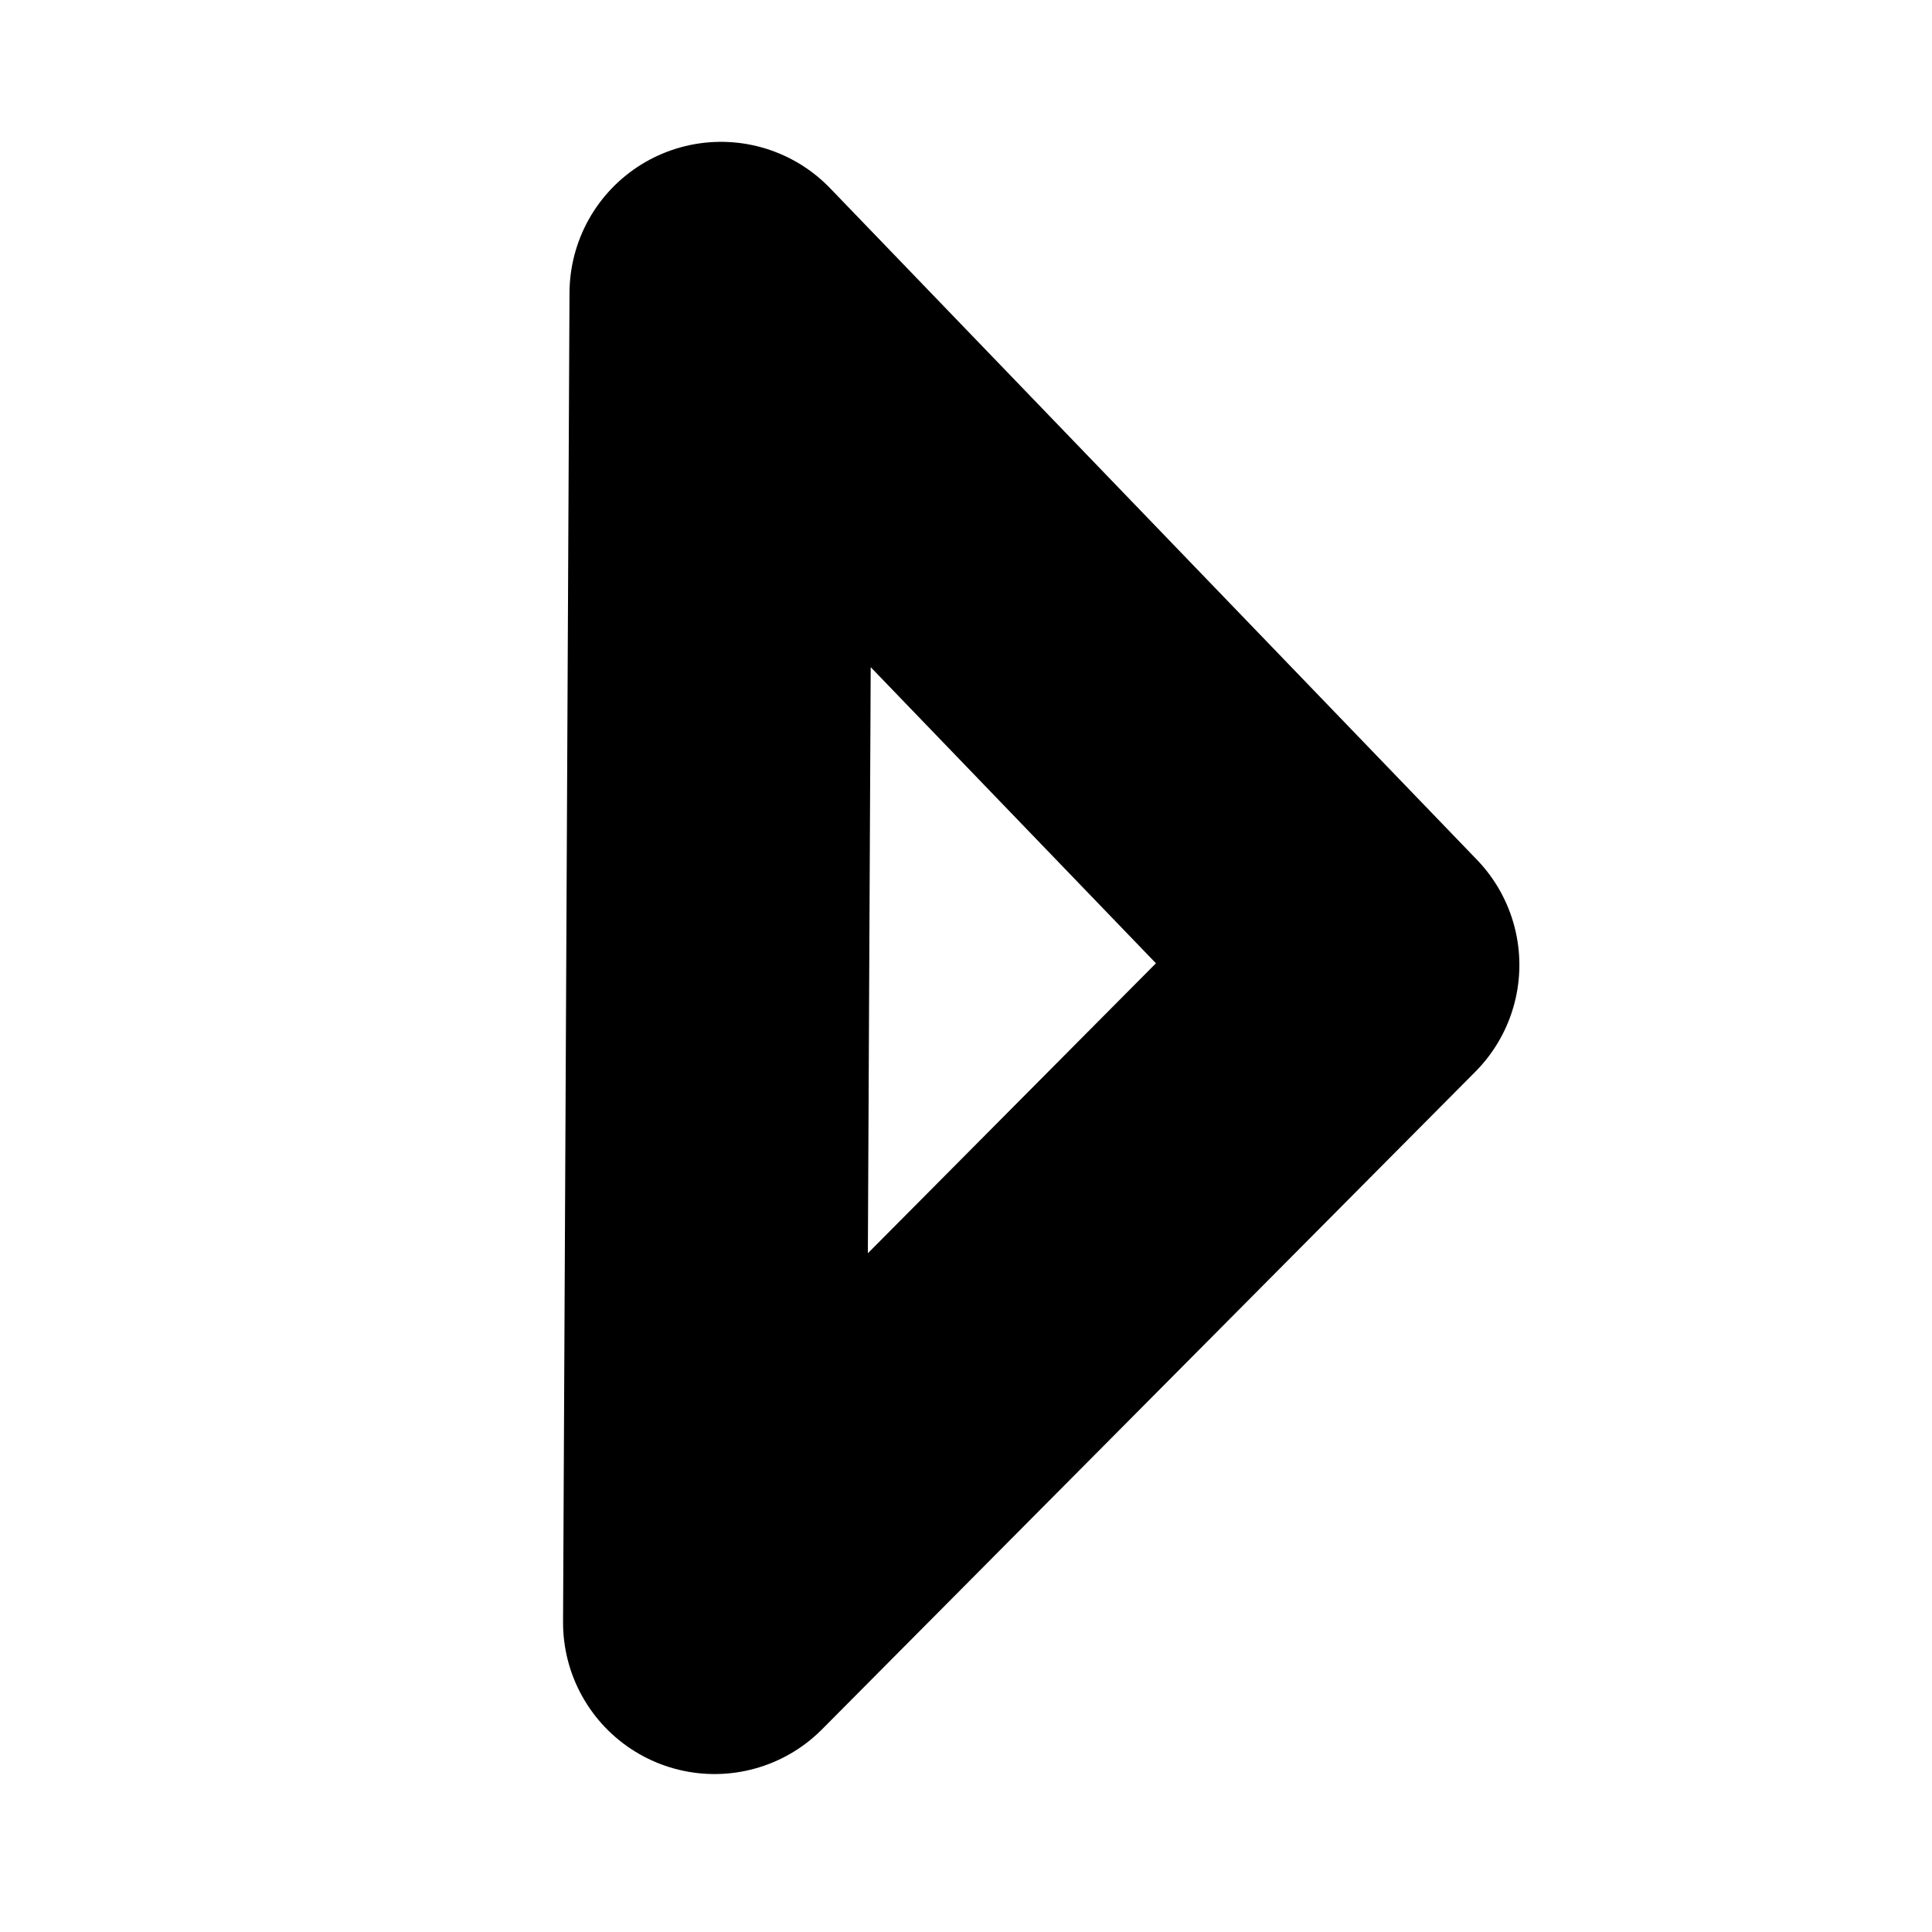
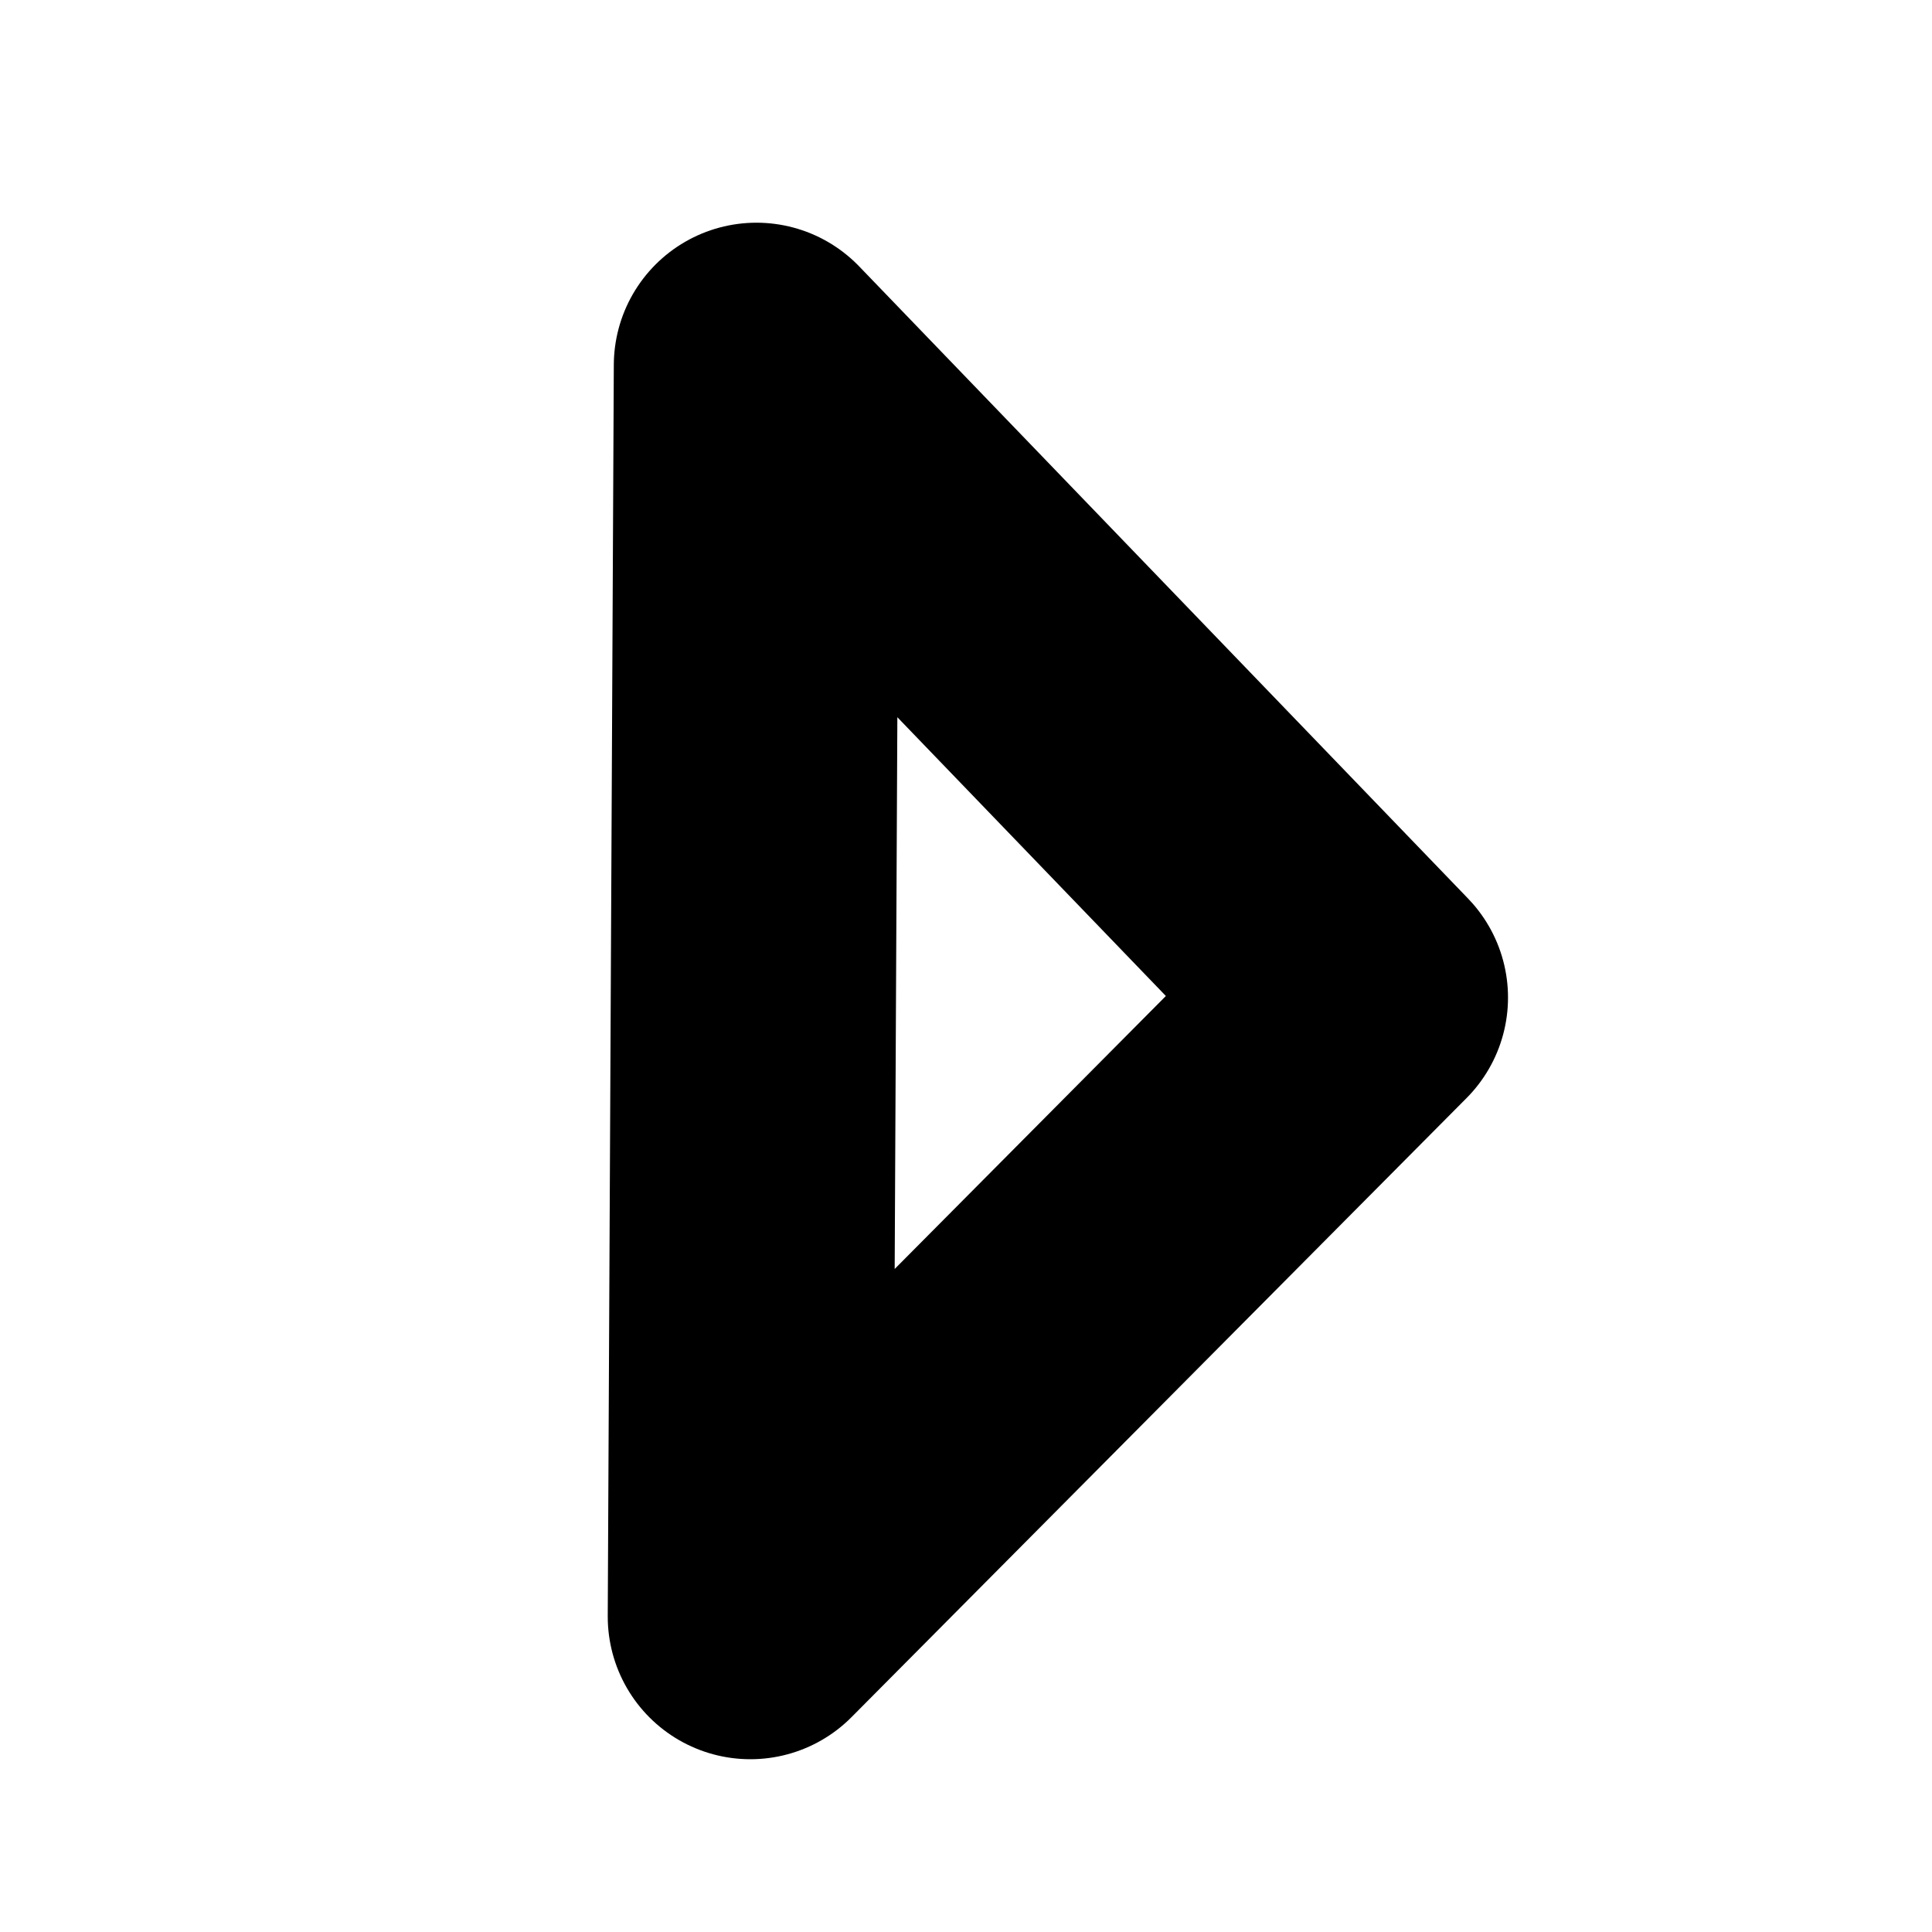
- <svg xmlns="http://www.w3.org/2000/svg" xmlns:ns1="http://xml.openoffice.org/svg/export" version="1.2" width="17.98mm" height="17.98mm" viewBox="0 0 1798 1798" preserveAspectRatio="xMidYMid" fill-rule="evenodd" stroke-width="28.222" stroke-linejoin="round" xml:space="preserve" id="svg66">
+ <svg xmlns="http://www.w3.org/2000/svg" xmlns:ns1="http://xml.openoffice.org/svg/export" version="1.2" width="64mm" height="64mm" viewBox="0 0 6400 6400" preserveAspectRatio="xMidYMid" fill-rule="evenodd" stroke-width="28.222" stroke-linejoin="round" xml:space="preserve" id="svg66">
  <defs class="ClipPathGroup" id="defs8">
    <clipPath id="presentation_clip_path" clipPathUnits="userSpaceOnUse">
      <rect x="0" y="0" width="1798" height="1798" id="rect2" />
    </clipPath>
    <clipPath id="presentation_clip_path_shrink" clipPathUnits="userSpaceOnUse">
      <rect x="1" y="1" width="1795" height="1795" id="rect5" />
    </clipPath>
  </defs>
  <defs class="TextShapeIndex" id="defs12">
    <g ns1:slide="id1" ns1:id-list="id3" id="g10" />
  </defs>
  <defs class="EmbeddedBulletChars" id="defs44">
-     <g id="bullet-char-template-57356" transform="scale(0.0004882812,-0.0004882812)">
-       <path d="M 580,1141 L 1163,571 580,0 -4,571 580,1141 Z" id="path14" />
+     <g id="bullet-char-template-57356" transform="matrix(4.8828125e-4,0,0,-4.8828125e-4,0,0)">
+       <path d="M 580,1141 1163,571 580,0 -4,571 Z" id="path14" />
    </g>
-     <g id="bullet-char-template-57354" transform="scale(0.0004882812,-0.0004882812)">
-       <path d="M 8,1128 L 1137,1128 1137,0 8,0 8,1128 Z" id="path17" />
+     <g id="bullet-char-template-57354" transform="matrix(4.8828125e-4,0,0,-4.8828125e-4,0,0)">
+       <path d="M 8,1128 H 1137 V 0 H 8 Z" id="path17" />
    </g>
-     <g id="bullet-char-template-10146" transform="scale(0.0004882812,-0.0004882812)">
-       <path d="M 174,0 L 602,739 174,1481 1456,739 174,0 Z M 1358,739 L 309,1346 659,739 1358,739 Z" id="path20" />
+     <g id="bullet-char-template-10146" transform="matrix(4.8828125e-4,0,0,-4.8828125e-4,0,0)">
+       <path d="M 174,0 602,739 174,1481 1456,739 Z M 1358,739 309,1346 659,739 Z" id="path20" />
    </g>
-     <g id="bullet-char-template-10132" transform="scale(0.0004882812,-0.0004882812)">
-       <path d="M 2015,739 L 1276,0 717,0 1260,543 174,543 174,936 1260,936 717,1481 1274,1481 2015,739 Z" id="path23" />
+     <g id="bullet-char-template-10132" transform="matrix(4.8828125e-4,0,0,-4.8828125e-4,0,0)">
+       <path d="M 2015,739 1276,0 H 717 l 543,543 H 174 v 393 h 1086 l -543,545 h 557 z" id="path23" />
    </g>
-     <g id="bullet-char-template-10007" transform="scale(0.0004882812,-0.0004882812)">
-       <path d="M 0,-2 C -7,14 -16,27 -25,37 L 356,567 C 262,823 215,952 215,954 215,979 228,992 255,992 264,992 276,990 289,987 310,991 331,999 354,1012 L 381,999 492,748 772,1049 836,1024 860,1049 C 881,1039 901,1025 922,1006 886,937 835,863 770,784 769,783 710,716 594,584 L 774,223 C 774,196 753,168 711,139 L 727,119 C 717,90 699,76 672,76 641,76 570,178 457,381 L 164,-76 C 142,-110 111,-127 72,-127 30,-127 9,-110 8,-76 1,-67 -2,-52 -2,-32 -2,-23 -1,-13 0,-2 Z" id="path26" />
+     <g id="bullet-char-template-10007" transform="matrix(4.8828125e-4,0,0,-4.8828125e-4,0,0)">
+       <path d="m 0,-2 c -7,16 -16,29 -25,39 l 381,530 c -94,256 -141,385 -141,387 0,25 13,38 40,38 9,0 21,-2 34,-5 21,4 42,12 65,25 l 27,-13 111,-251 280,301 64,-25 24,25 c 21,-10 41,-24 62,-43 C 886,937 835,863 770,784 769,783 710,716 594,584 L 774,223 c 0,-27 -21,-55 -63,-84 l 16,-20 C 717,90 699,76 672,76 641,76 570,178 457,381 L 164,-76 c -22,-34 -53,-51 -92,-51 -42,0 -63,17 -64,51 -7,9 -10,24 -10,44 0,9 1,19 2,30 z" id="path26" />
    </g>
-     <g id="bullet-char-template-10004" transform="scale(0.0004882812,-0.0004882812)">
-       <path d="M 285,-33 C 182,-33 111,30 74,156 52,228 41,333 41,471 41,549 55,616 82,672 116,743 169,778 240,778 293,778 328,747 346,684 L 369,508 C 377,444 397,411 428,410 L 1163,1116 C 1174,1127 1196,1133 1229,1133 1271,1133 1292,1118 1292,1087 L 1292,965 C 1292,929 1282,901 1262,881 L 442,47 C 390,-6 338,-33 285,-33 Z" id="path29" />
+     <g id="bullet-char-template-10004" transform="matrix(4.8828125e-4,0,0,-4.8828125e-4,0,0)">
+       <path d="M 285,-33 C 182,-33 111,30 74,156 52,228 41,333 41,471 c 0,78 14,145 41,201 34,71 87,106 158,106 53,0 88,-31 106,-94 l 23,-176 c 8,-64 28,-97 59,-98 l 735,706 c 11,11 33,17 66,17 42,0 63,-15 63,-46 V 965 c 0,-36 -10,-64 -30,-84 L 442,47 C 390,-6 338,-33 285,-33 Z" id="path29" />
    </g>
-     <g id="bullet-char-template-9679" transform="scale(0.0004882812,-0.0004882812)">
-       <path d="M 813,0 C 632,0 489,54 383,161 276,268 223,411 223,592 223,773 276,916 383,1023 489,1130 632,1184 813,1184 992,1184 1136,1130 1245,1023 1353,916 1407,772 1407,592 1407,412 1353,268 1245,161 1136,54 992,0 813,0 Z" id="path32" />
+     <g id="bullet-char-template-9679" transform="matrix(4.8828125e-4,0,0,-4.8828125e-4,0,0)">
+       <path d="M 813,0 C 632,0 489,54 383,161 276,268 223,411 223,592 c 0,181 53,324 160,431 106,107 249,161 430,161 179,0 323,-54 432,-161 108,-107 162,-251 162,-431 0,-180 -54,-324 -162,-431 C 1136,54 992,0 813,0 Z" id="path32" />
    </g>
-     <g id="bullet-char-template-8226" transform="scale(0.0004882812,-0.0004882812)">
-       <path d="M 346,457 C 273,457 209,483 155,535 101,586 74,649 74,723 74,796 101,859 155,911 209,963 273,989 346,989 419,989 480,963 531,910 582,859 608,796 608,723 608,648 583,586 532,535 482,483 420,457 346,457 Z" id="path35" />
+     <g id="bullet-char-template-8226" transform="matrix(4.8828125e-4,0,0,-4.8828125e-4,0,0)">
+       <path d="m 346,457 c -73,0 -137,26 -191,78 -54,51 -81,114 -81,188 0,73 27,136 81,188 54,52 118,78 191,78 73,0 134,-26 185,-79 51,-51 77,-114 77,-187 0,-75 -25,-137 -76,-188 -50,-52 -112,-78 -186,-78 z" id="path35" />
    </g>
-     <g id="bullet-char-template-8211" transform="scale(0.0004882812,-0.0004882812)">
-       <path d="M -4,459 L 1135,459 1135,606 -4,606 -4,459 Z" id="path38" />
+     <g id="bullet-char-template-8211" transform="matrix(4.8828125e-4,0,0,-4.8828125e-4,0,0)">
+       <path d="M -4,459 H 1135 V 606 H -4 Z" id="path38" />
    </g>
-     <g id="bullet-char-template-61548" transform="scale(0.0004882812,-0.0004882812)">
-       <path d="M 173,740 C 173,903 231,1043 346,1159 462,1274 601,1332 765,1332 928,1332 1067,1274 1183,1159 1299,1043 1357,903 1357,740 1357,577 1299,437 1183,322 1067,206 928,148 765,148 601,148 462,206 346,322 231,437 173,577 173,740 Z" id="path41" />
+     <g id="bullet-char-template-61548" transform="matrix(4.8828125e-4,0,0,-4.8828125e-4,0,0)">
+       <path d="m 173,740 c 0,163 58,303 173,419 116,115 255,173 419,173 163,0 302,-58 418,-173 116,-116 174,-256 174,-419 0,-163 -58,-303 -174,-418 C 1067,206 928,148 765,148 601,148 462,206 346,322 231,437 173,577 173,740 Z" id="path41" />
    </g>
  </defs>
  <g id="g49">
    <g id="id2" class="Master_Slide">
      <g id="bg-id2" class="Background" />
      <g id="bo-id2" class="BackgroundObjects" />
    </g>
  </g>
-   <g class="SlideGroup" id="g64" style="fill:none">
+   <g class="SlideGroup" id="g64" style="fill:none" transform="matrix(3.350854,0,0,3.350854,257.3691,295.4039)">
    <g id="g62" style="fill:none">
      <g id="container-id1" style="fill:none">
        <g id="id1" class="Slide" clip-path="url(#presentation_clip_path)" style="fill:none">
          <g class="Page" id="g58" style="fill:none">
            <g class="com.sun.star.drawing.PolyPolygonShape" id="g56" style="fill:none">
              <g id="id3" style="fill:none">
                <rect class="BoundingBox" stroke="none" fill="none" x="523" y="131" width="893" height="1522" id="rect51" style="fill:none" />
-                 <path fill="none" stroke="rgb(0,0,0)" stroke-width="282" stroke-linejoin="round" d="M 665,1510 L 671,273 1273,898 665,1510 Z" id="path53" style="fill:none" />
+                 <path fill="none" stroke="#000000" stroke-width="282" stroke-linejoin="round" d="m 665,1510 6,-1237 602,625 z" id="path53" style="fill:none" />
              </g>
            </g>
          </g>
        </g>
      </g>
    </g>
  </g>
</svg>
